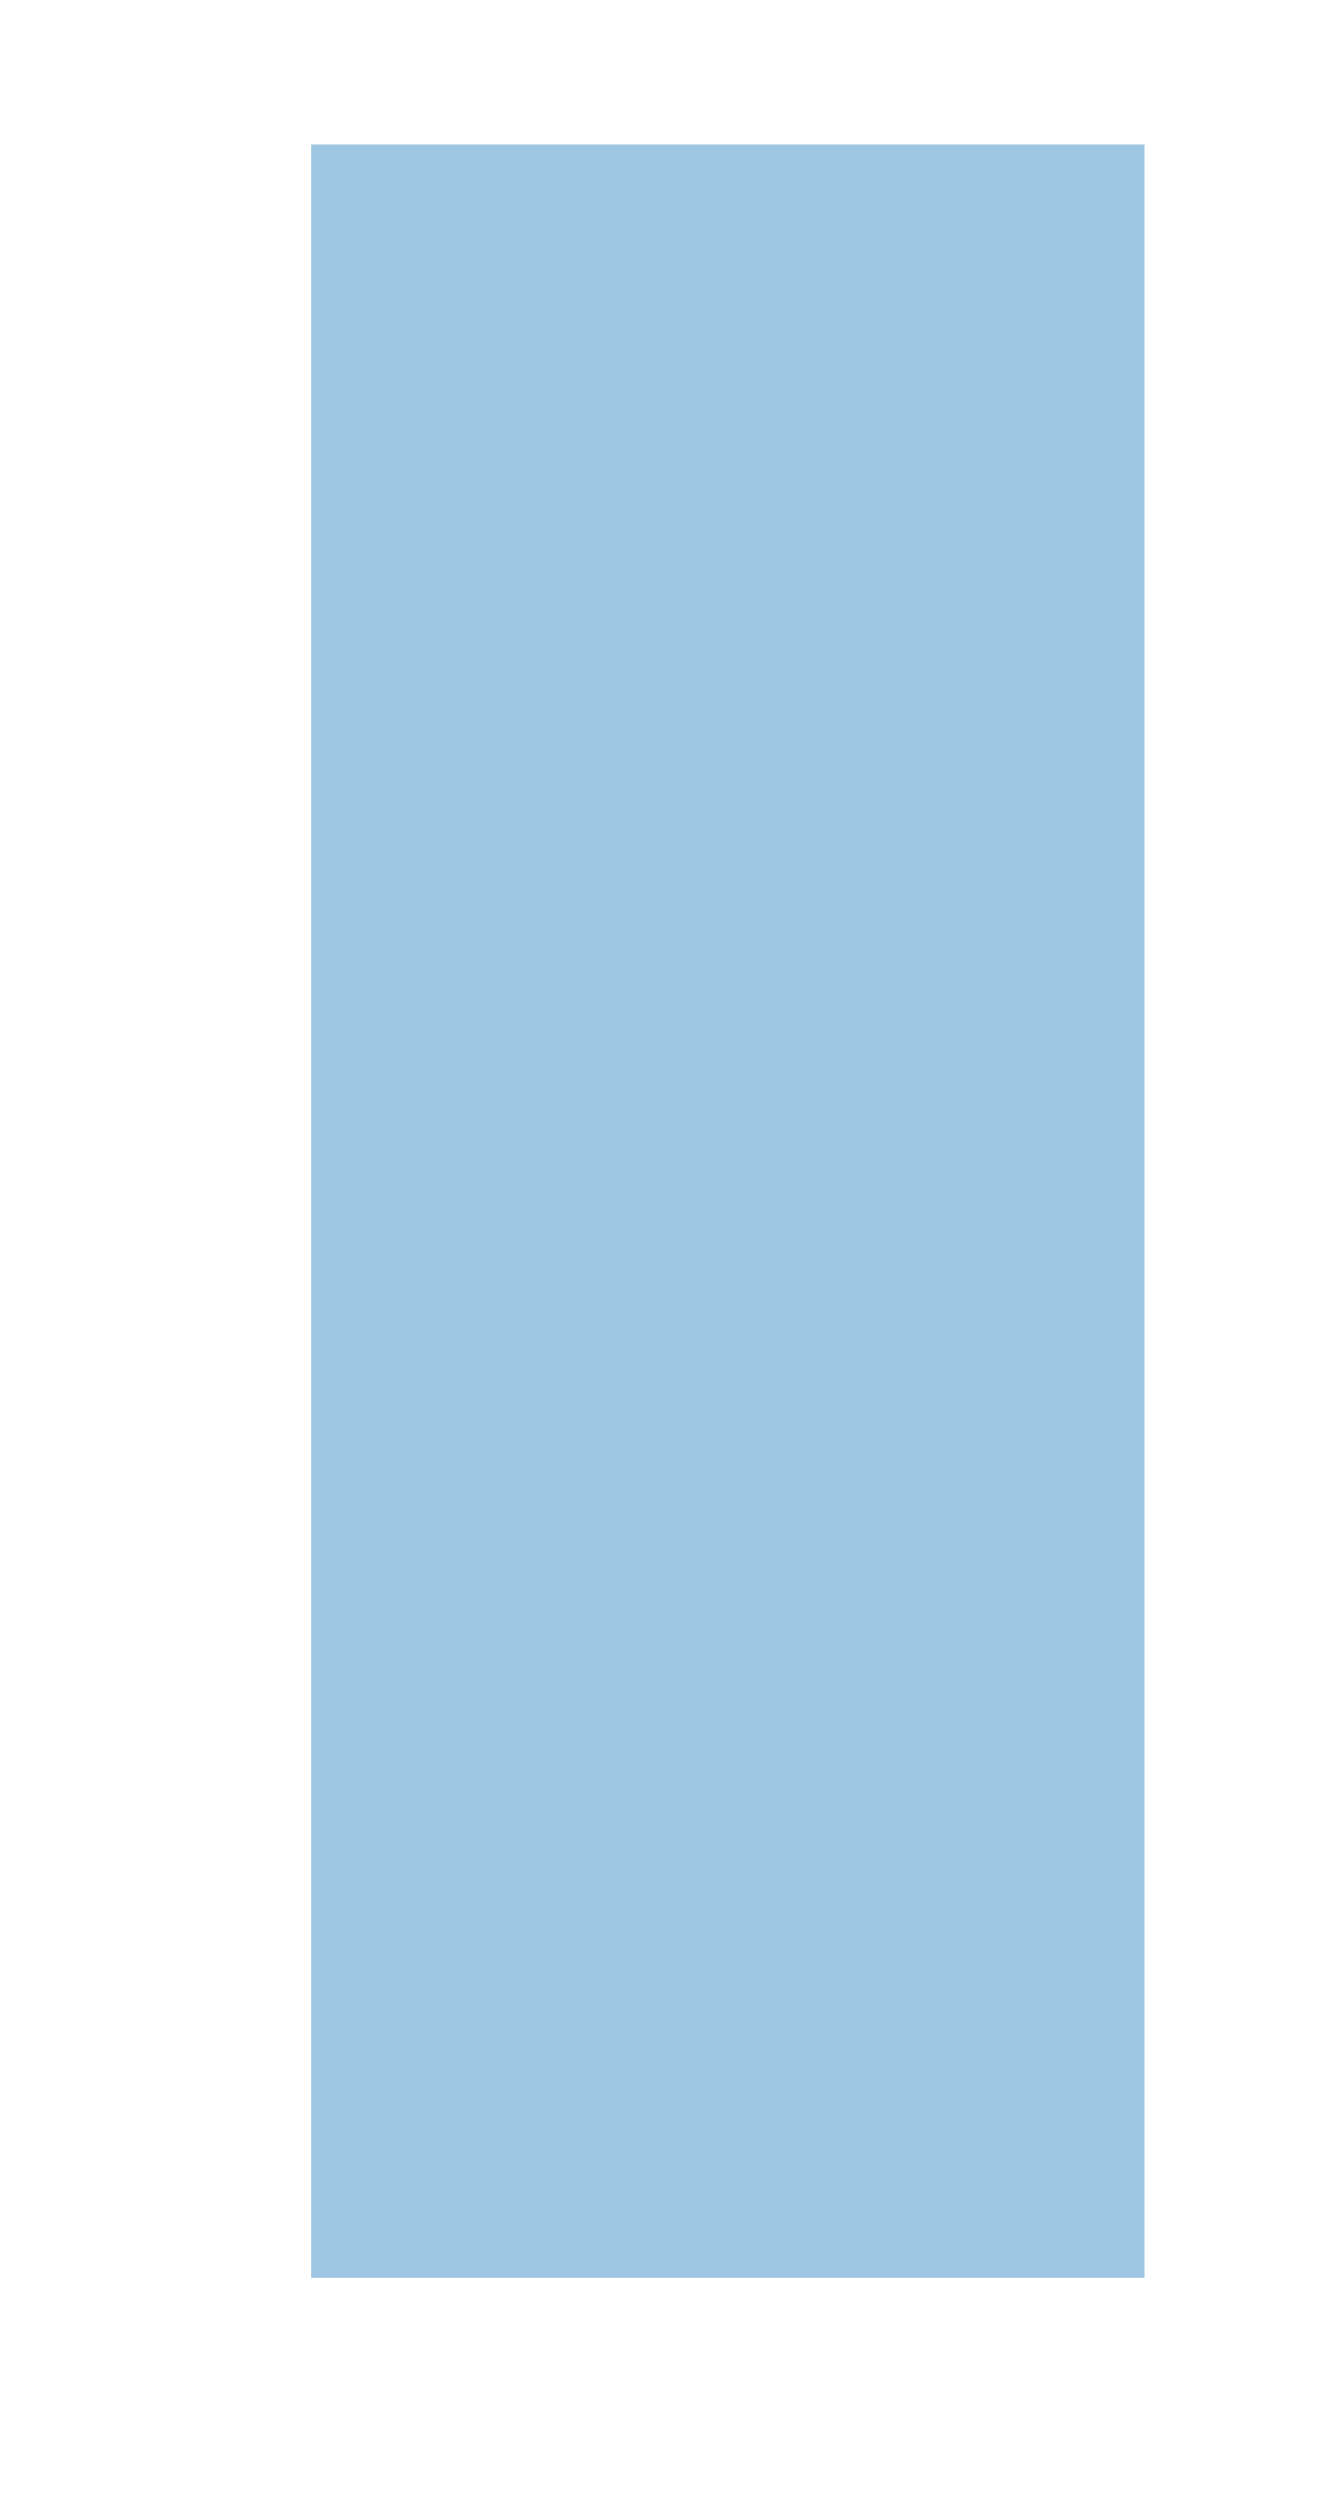
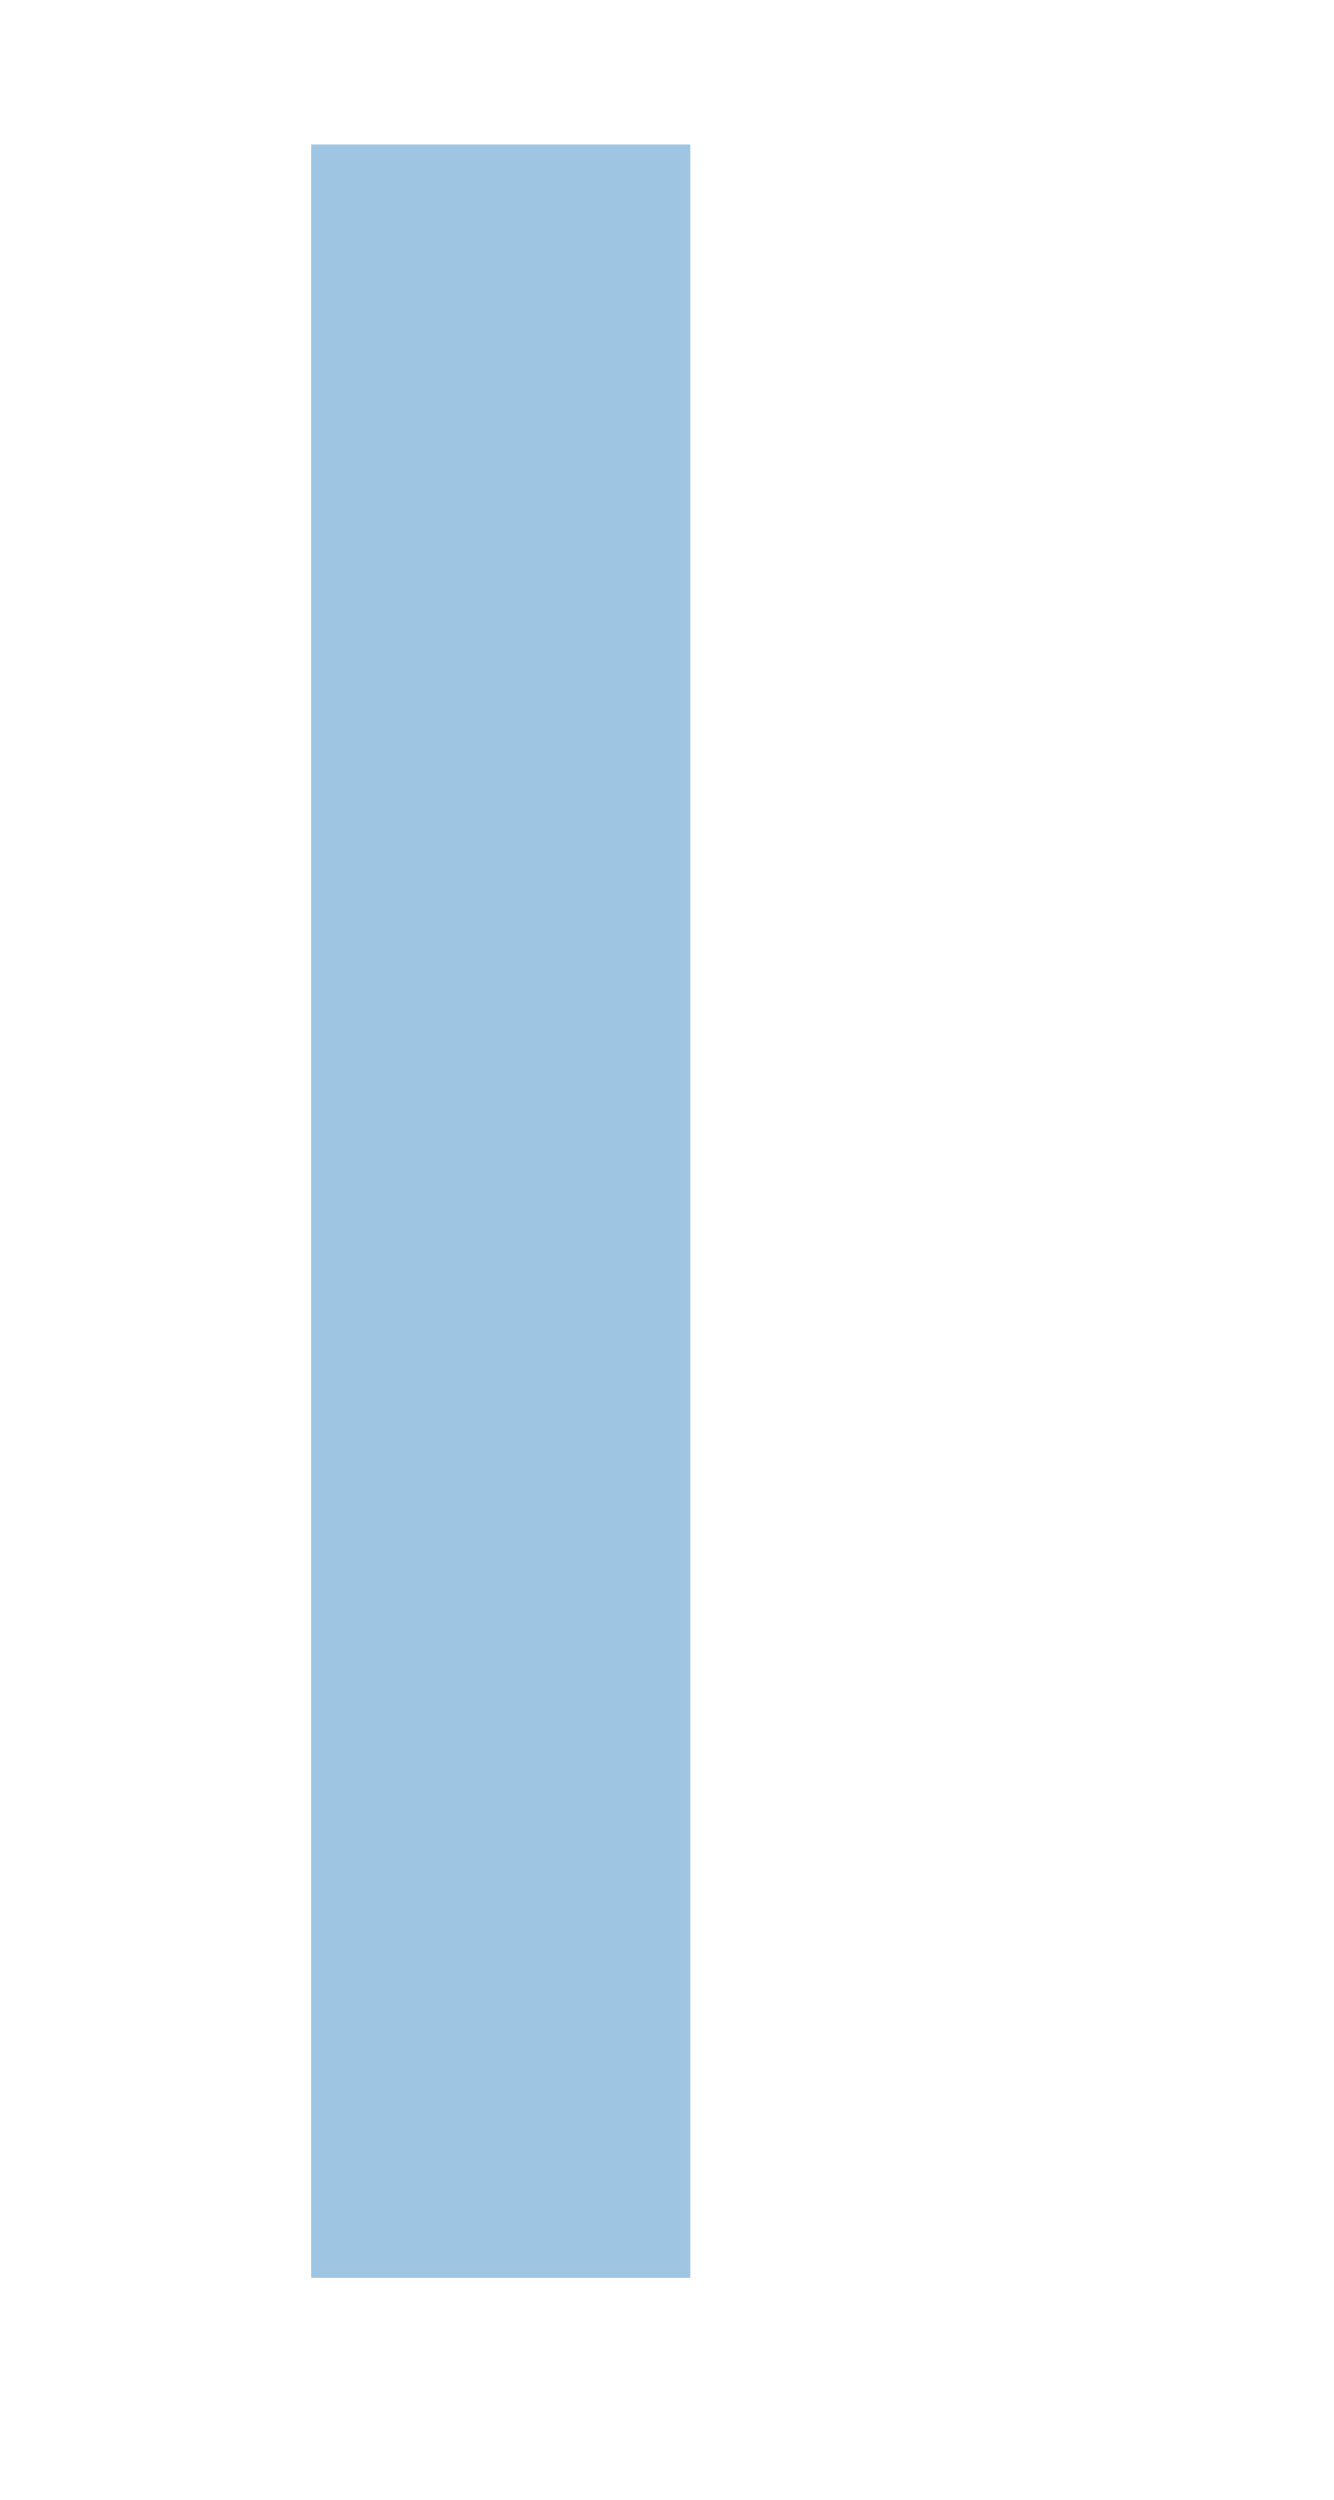
<svg xmlns="http://www.w3.org/2000/svg" width="800mm" height="1500mm" viewBox="0 0 800 1500" version="1.1" id="svg5">
  <defs id="defs2" />
  <g id="layer1">
-     <rect style="fill:#2e82be;fill-opacity:0.463;stroke:#000000;stroke-width:0;stroke-linecap:round;stroke-linejoin:round" id="rect846" width="500" height="1280" x="186.695" y="86.68" />
+     <rect style="fill:#2e82be;fill-opacity:0.463;stroke:#000000;stroke-width:0;stroke-linecap:round;stroke-linejoin:round" id="rect846" width="227.5" height="1280" x="186.695" y="86.68" />
  </g>
</svg>
